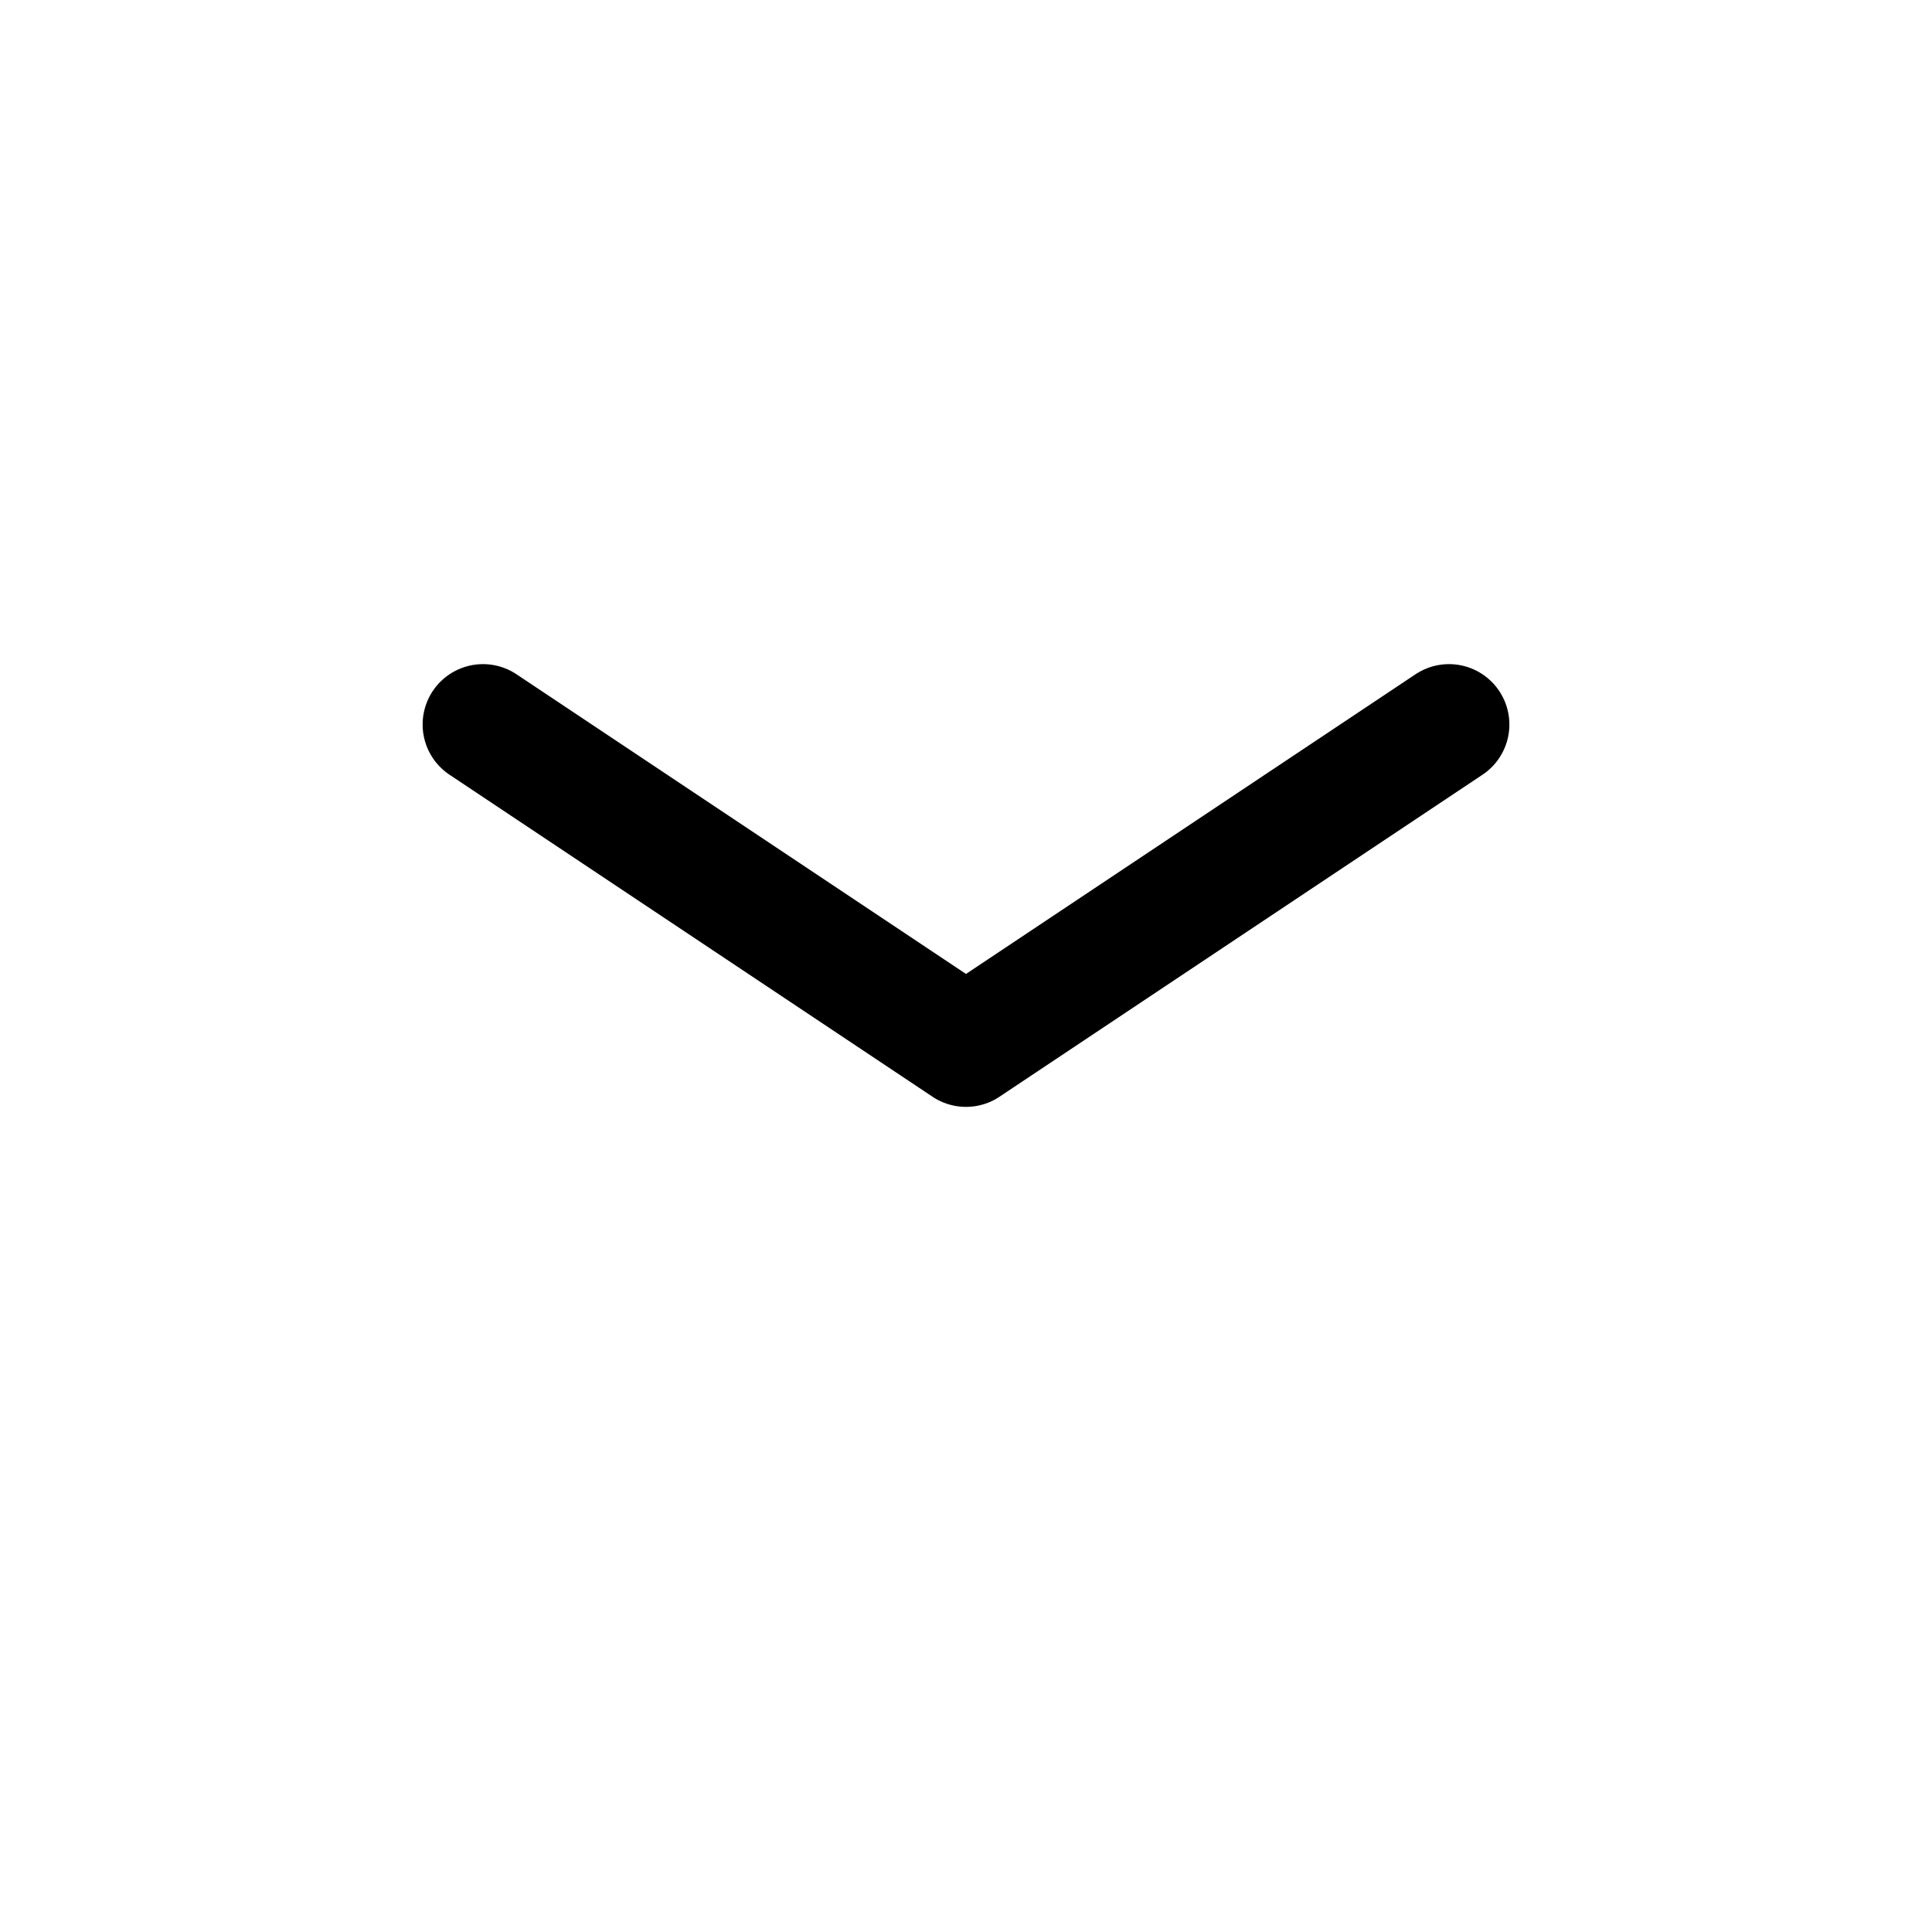
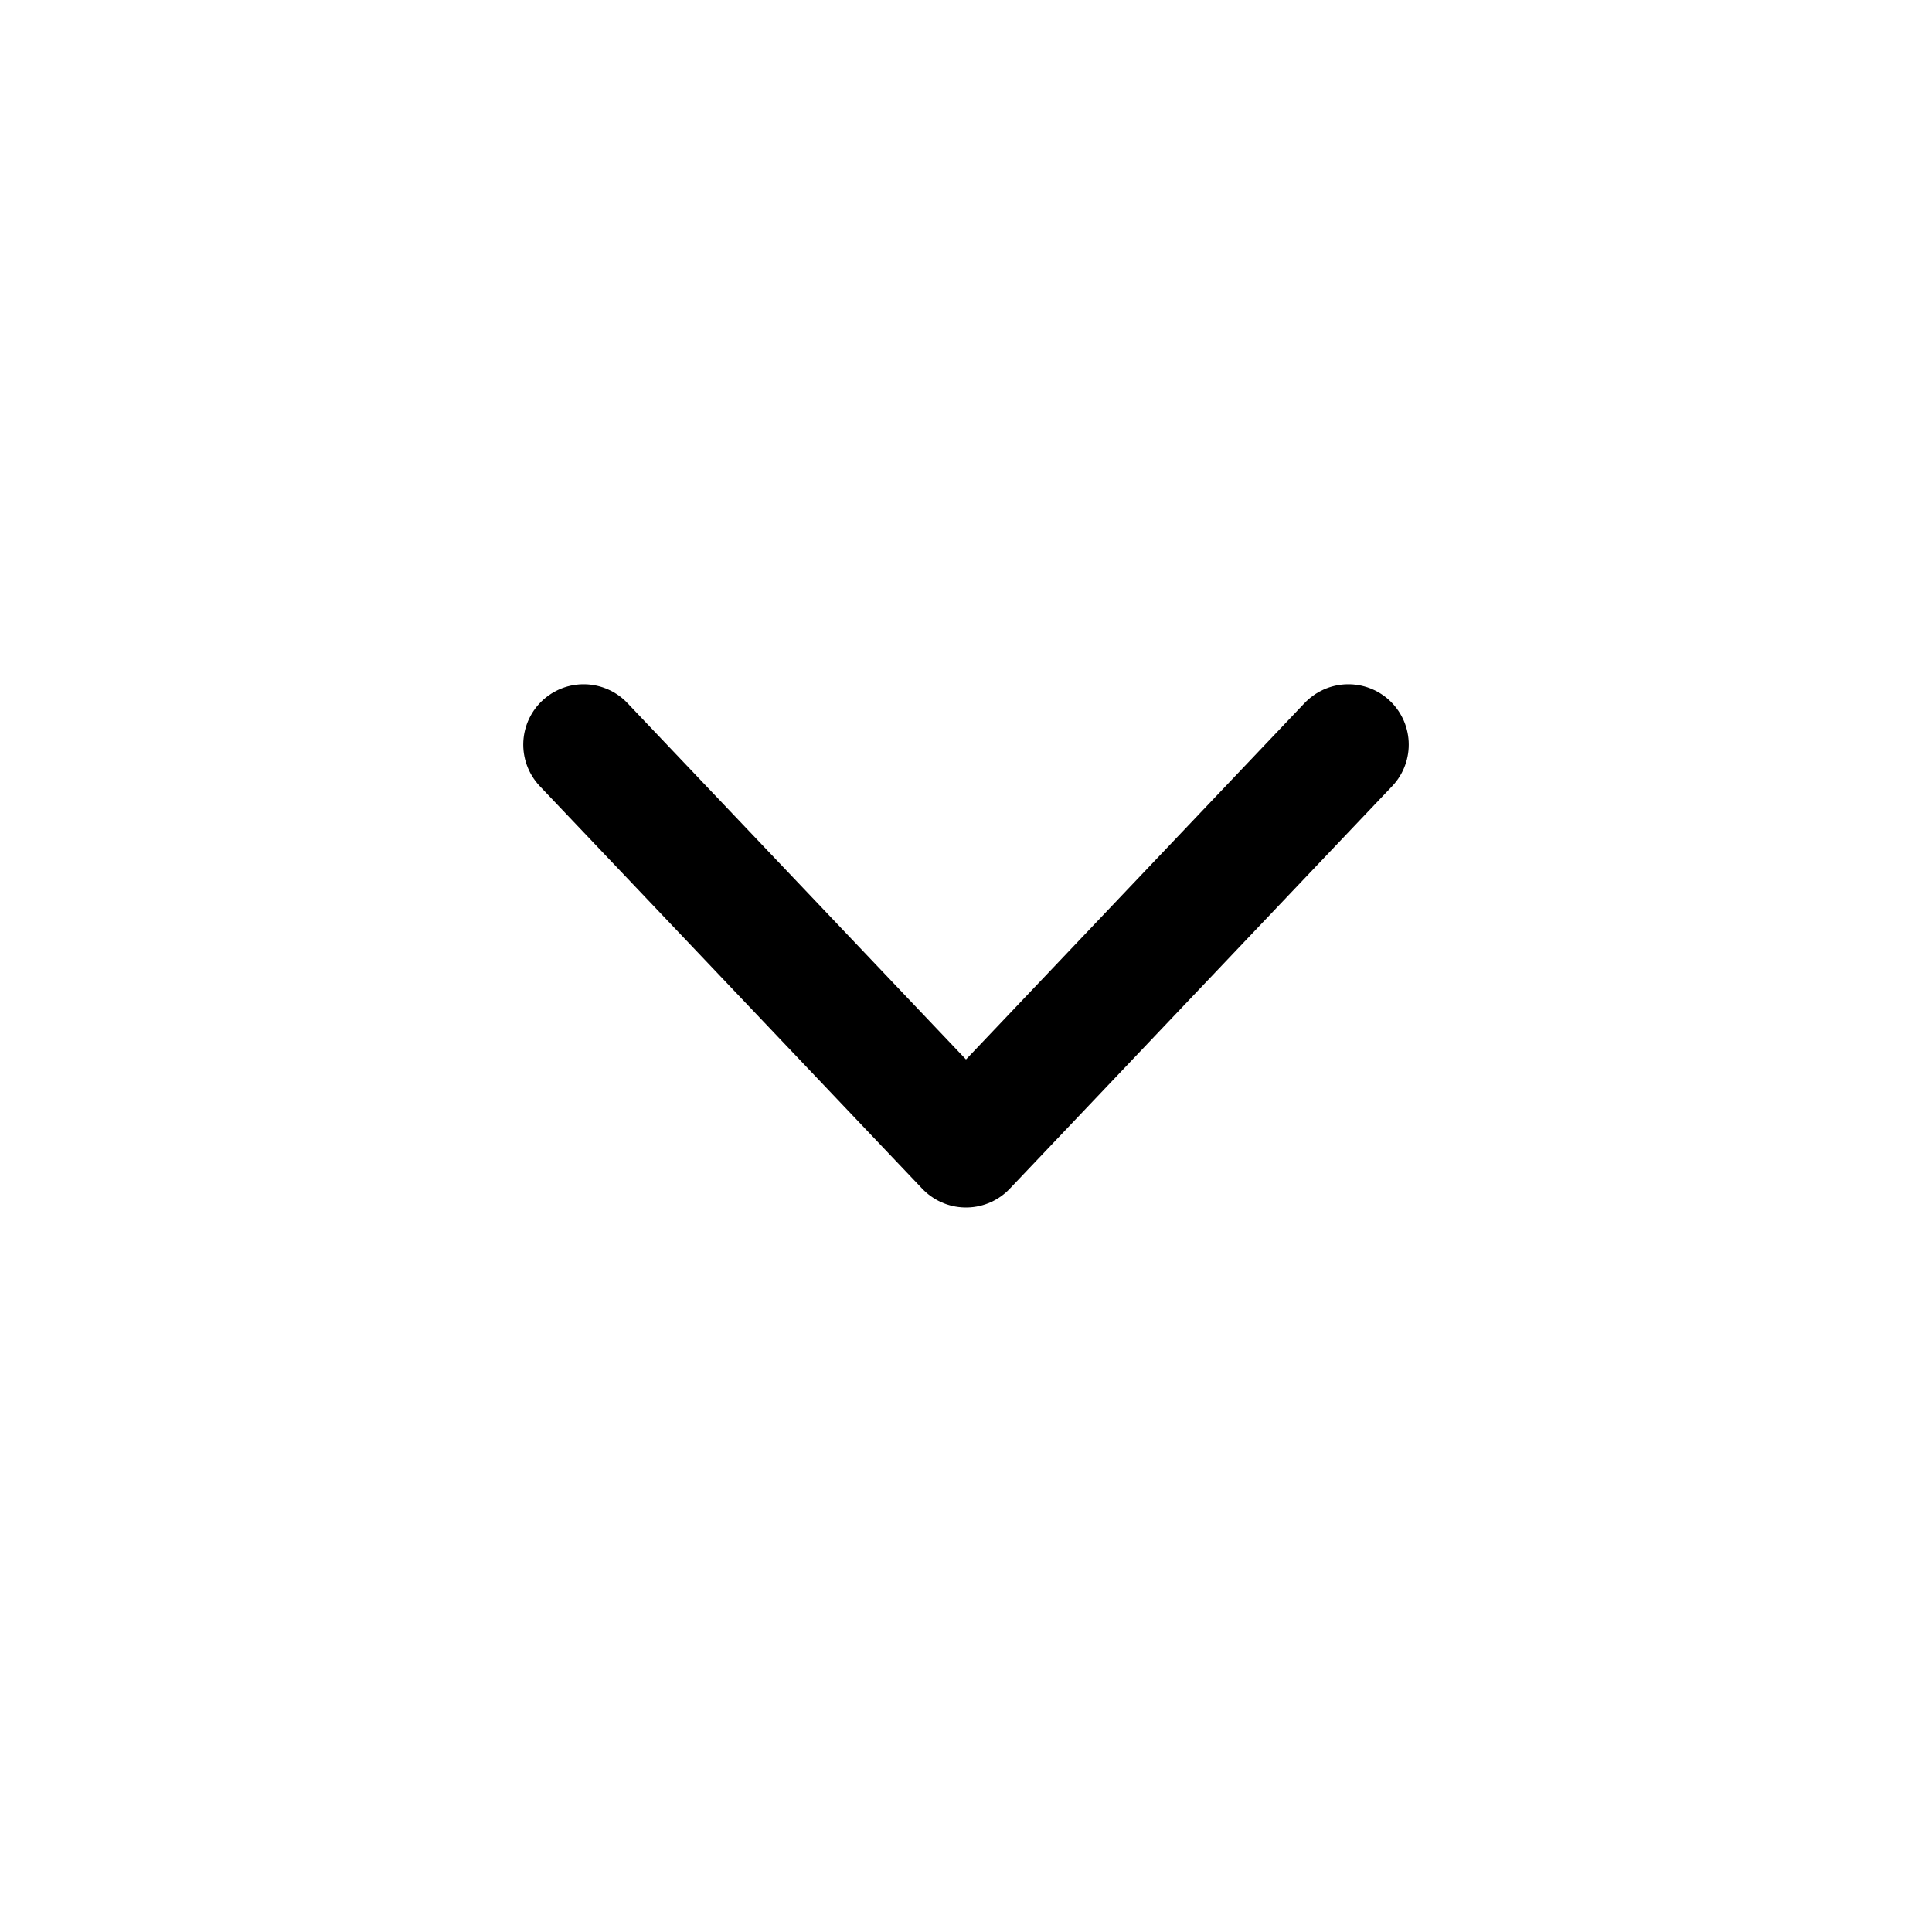
- <svg xmlns="http://www.w3.org/2000/svg" viewBox="0 0 24 24" width="48" height="48" fill="currentColor">
-   <path d="M6 9l6 4 6-4" stroke="currentColor" stroke-width="1.5" fill="none" stroke-linecap="round" stroke-linejoin="round" />
+ <svg xmlns="http://www.w3.org/2000/svg" viewBox="0 0 48 48" width="48" height="48" fill="none">
+   <path d="M14.5 18.5L24 28.5L33.5 18.5" stroke="currentColor" stroke-width="3" stroke-linecap="round" stroke-linejoin="round" />
</svg>
